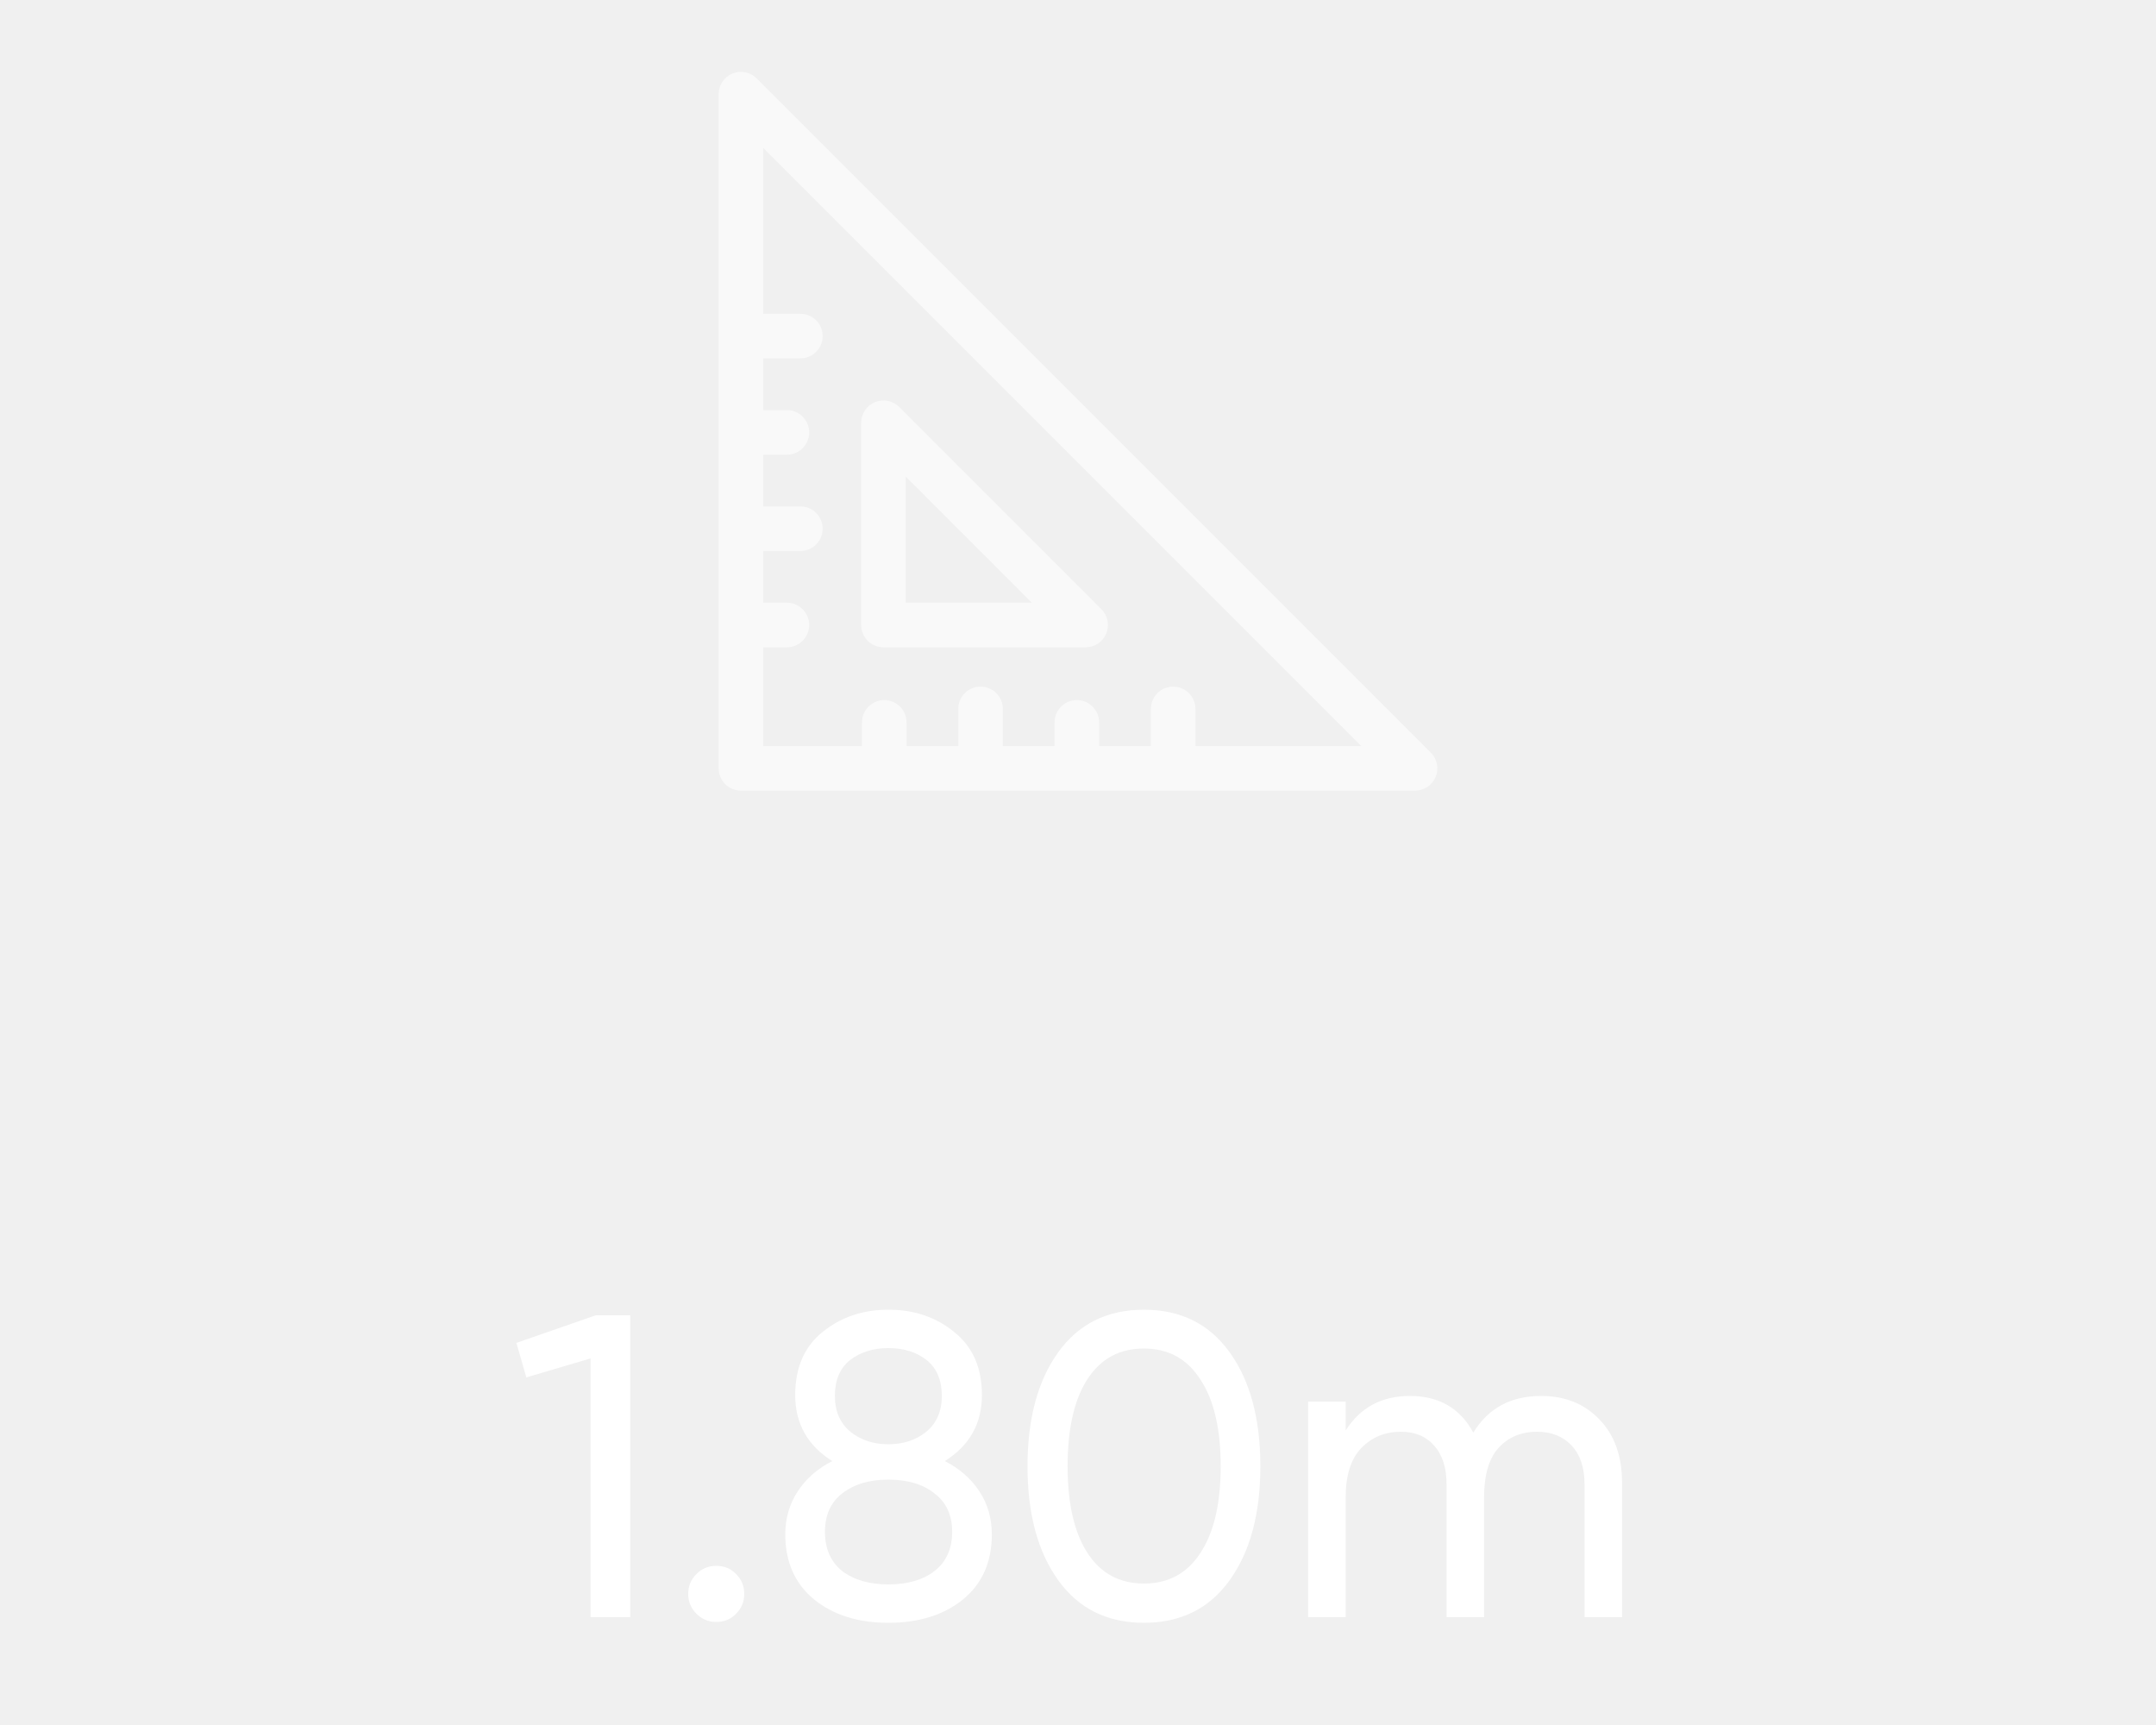
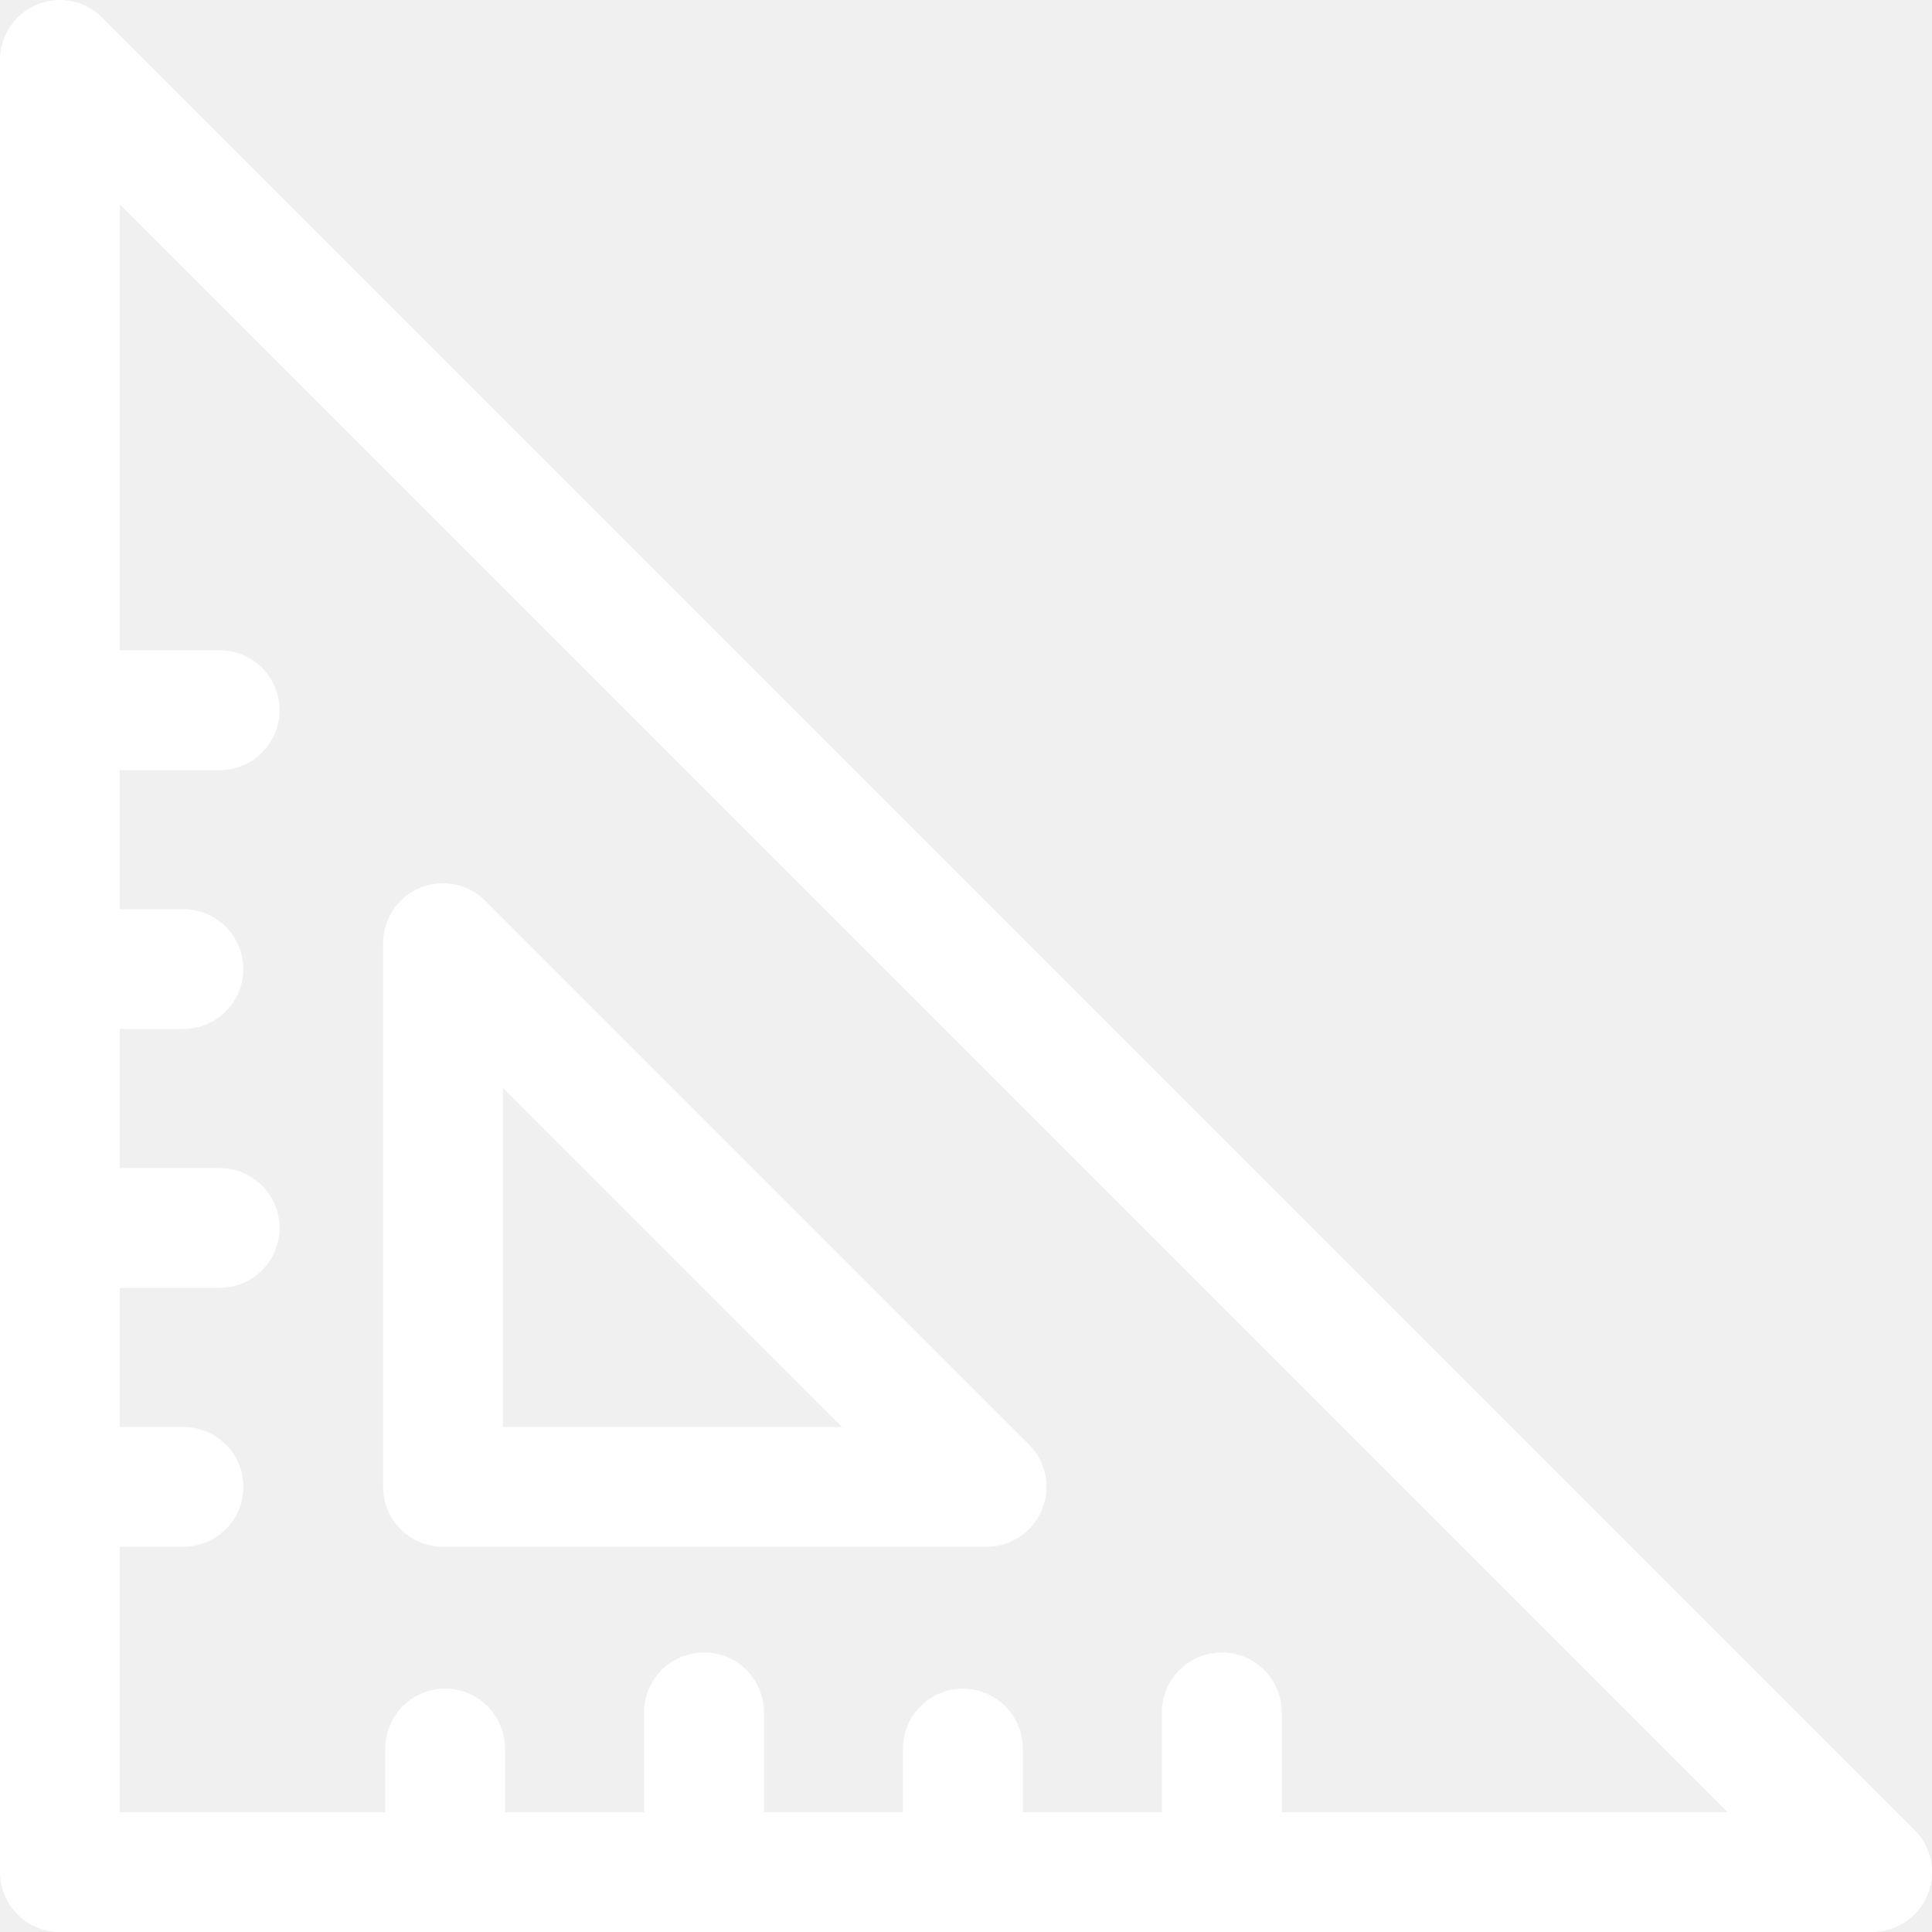
- <svg xmlns="http://www.w3.org/2000/svg" width="60" height="48" viewBox="0 0 60 48" fill="none">
-   <g opacity="0.6">
-     <path d="M39.818 20.942L21.058 2.182C20.881 2.004 20.614 1.951 20.383 2.047C20.151 2.143 20 2.369 20 2.62V21.38C20 21.722 20.278 22 20.62 22H39.38C39.631 22 39.857 21.849 39.953 21.617C40.049 21.386 39.996 21.119 39.818 20.942ZM33.268 20.76V19.726C33.268 19.383 32.991 19.106 32.648 19.106C32.306 19.106 32.028 19.383 32.028 19.726V20.76H30.588V20.101C30.588 19.759 30.311 19.481 29.968 19.481C29.626 19.481 29.348 19.759 29.348 20.101V20.76H27.908V19.726C27.908 19.383 27.631 19.106 27.288 19.106C26.946 19.106 26.668 19.383 26.668 19.726V20.76H25.228V20.101C25.228 19.759 24.951 19.481 24.608 19.481C24.266 19.481 23.988 19.759 23.988 20.101V20.76H21.24V18.012H21.899C22.241 18.012 22.519 17.734 22.519 17.392C22.519 17.049 22.241 16.772 21.899 16.772H21.24V15.332H22.274C22.617 15.332 22.894 15.054 22.894 14.712C22.894 14.369 22.617 14.092 22.274 14.092H21.24V12.652H21.899C22.241 12.652 22.519 12.374 22.519 12.032C22.519 11.689 22.241 11.412 21.899 11.412H21.24V9.972H22.274C22.617 9.972 22.894 9.694 22.894 9.352C22.894 9.009 22.617 8.732 22.274 8.732H21.24V4.117L37.883 20.76H33.268Z" fill="white" />
-     <path d="M24.586 18.012H30.214C30.464 18.012 30.691 17.861 30.786 17.629C30.882 17.397 30.829 17.131 30.652 16.953L25.024 11.325C24.847 11.148 24.58 11.095 24.348 11.191C24.117 11.287 23.966 11.513 23.966 11.764V17.392C23.966 17.734 24.243 18.012 24.586 18.012ZM25.206 13.261L28.717 16.772H25.206V13.261Z" fill="white" />
-   </g>
-   <path d="M16.579 36.6H17.539V45H16.435V37.8L14.647 38.328L14.371 37.368L16.579 36.6ZM19.933 45.132C19.716 45.132 19.532 45.056 19.381 44.904C19.229 44.752 19.152 44.568 19.152 44.352C19.152 44.136 19.229 43.952 19.381 43.8C19.532 43.648 19.716 43.572 19.933 43.572C20.157 43.572 20.34 43.648 20.485 43.8C20.637 43.952 20.712 44.136 20.712 44.352C20.712 44.568 20.637 44.752 20.485 44.904C20.34 45.056 20.157 45.132 19.933 45.132ZM26.294 40.656C26.702 40.864 27.022 41.144 27.254 41.496C27.486 41.848 27.602 42.248 27.602 42.696C27.602 43.464 27.334 44.068 26.798 44.508C26.262 44.94 25.57 45.156 24.722 45.156C23.882 45.156 23.194 44.94 22.658 44.508C22.122 44.068 21.854 43.464 21.854 42.696C21.854 42.248 21.97 41.848 22.202 41.496C22.434 41.144 22.754 40.864 23.162 40.656C22.474 40.224 22.13 39.612 22.13 38.82C22.13 38.06 22.382 37.476 22.886 37.068C23.398 36.652 24.01 36.444 24.722 36.444C25.442 36.444 26.054 36.652 26.558 37.068C27.07 37.476 27.326 38.06 27.326 38.82C27.326 39.612 26.982 40.224 26.294 40.656ZM24.722 37.512C24.298 37.512 23.942 37.624 23.654 37.848C23.374 38.072 23.234 38.404 23.234 38.844C23.234 39.268 23.378 39.6 23.666 39.84C23.954 40.072 24.306 40.188 24.722 40.188C25.138 40.188 25.49 40.072 25.778 39.84C26.066 39.6 26.21 39.268 26.21 38.844C26.21 38.404 26.07 38.072 25.79 37.848C25.51 37.624 25.154 37.512 24.722 37.512ZM24.722 44.088C25.258 44.088 25.686 43.964 26.006 43.716C26.334 43.46 26.498 43.096 26.498 42.624C26.498 42.16 26.334 41.804 26.006 41.556C25.686 41.3 25.258 41.172 24.722 41.172C24.194 41.172 23.766 41.3 23.438 41.556C23.118 41.804 22.958 42.16 22.958 42.624C22.958 43.096 23.118 43.46 23.438 43.716C23.766 43.964 24.194 44.088 24.722 44.088ZM34.223 43.968C33.655 44.76 32.859 45.156 31.835 45.156C30.811 45.156 30.015 44.76 29.447 43.968C28.879 43.176 28.595 42.12 28.595 40.8C28.595 39.48 28.879 38.424 29.447 37.632C30.015 36.84 30.811 36.444 31.835 36.444C32.859 36.444 33.655 36.84 34.223 37.632C34.791 38.424 35.075 39.48 35.075 40.8C35.075 42.12 34.791 43.176 34.223 43.968ZM30.263 43.212C30.631 43.78 31.155 44.064 31.835 44.064C32.515 44.064 33.039 43.78 33.407 43.212C33.783 42.644 33.971 41.84 33.971 40.8C33.971 39.76 33.783 38.956 33.407 38.388C33.039 37.812 32.515 37.524 31.835 37.524C31.155 37.524 30.631 37.808 30.263 38.376C29.895 38.944 29.711 39.752 29.711 40.8C29.711 41.84 29.895 42.644 30.263 43.212ZM42.885 38.844C43.557 38.844 44.101 39.064 44.517 39.504C44.933 39.936 45.141 40.524 45.141 41.268V45H44.097V41.304C44.097 40.84 43.977 40.48 43.737 40.224C43.497 39.968 43.177 39.84 42.777 39.84C42.329 39.84 41.969 39.992 41.697 40.296C41.433 40.592 41.301 41.048 41.301 41.664V45H40.257V41.304C40.257 40.84 40.141 40.48 39.909 40.224C39.685 39.968 39.377 39.84 38.985 39.84C38.545 39.84 38.177 39.992 37.881 40.296C37.593 40.6 37.449 41.056 37.449 41.664V45H36.405V39H37.449V39.804C37.857 39.164 38.453 38.844 39.237 38.844C40.045 38.844 40.633 39.184 41.001 39.864C41.417 39.184 42.045 38.844 42.885 38.844Z" fill="white" />
+ <svg xmlns="http://www.w3.org/2000/svg" width="20" height="20" viewBox="0 0 20 20" fill="none">
+   <path d="M19.818 18.942L1.058 0.182C0.881 0.004 0.614 -0.049 0.383 0.047C0.151 0.143 0 0.369 0 0.62V19.38C0 19.722 0.278 20 0.62 20H19.38C19.631 20 19.857 19.849 19.953 19.617C20.049 19.386 19.996 19.119 19.818 18.942ZM13.268 18.76V17.726C13.268 17.383 12.991 17.106 12.648 17.106C12.306 17.106 12.028 17.383 12.028 17.726V18.76H10.588V18.101C10.588 17.759 10.311 17.481 9.968 17.481C9.626 17.481 9.348 17.759 9.348 18.101V18.76H7.908V17.726C7.908 17.383 7.631 17.106 7.288 17.106C6.946 17.106 6.668 17.383 6.668 17.726V18.76H5.228V18.101C5.228 17.759 4.951 17.481 4.608 17.481C4.266 17.481 3.988 17.759 3.988 18.101V18.76H1.24V16.012H1.899C2.241 16.012 2.519 15.734 2.519 15.392C2.519 15.049 2.241 14.772 1.899 14.772H1.24V13.332H2.274C2.617 13.332 2.894 13.054 2.894 12.712C2.894 12.369 2.617 12.092 2.274 12.092H1.24V10.652H1.899C2.241 10.652 2.519 10.374 2.519 10.032C2.519 9.689 2.241 9.412 1.899 9.412H1.24V7.972H2.274C2.617 7.972 2.894 7.694 2.894 7.352C2.894 7.009 2.617 6.732 2.274 6.732H1.24V2.117L17.883 18.76H13.268Z" fill="white" />
+   <path d="M4.586 16.012H10.214C10.464 16.012 10.691 15.861 10.786 15.629C10.882 15.397 10.829 15.131 10.652 14.953L5.024 9.325C4.847 9.148 4.58 9.095 4.348 9.191C4.117 9.287 3.966 9.513 3.966 9.764V15.392C3.966 15.734 4.243 16.012 4.586 16.012ZM5.206 11.261L8.717 14.772H5.206V11.261Z" fill="white" />
</svg>
